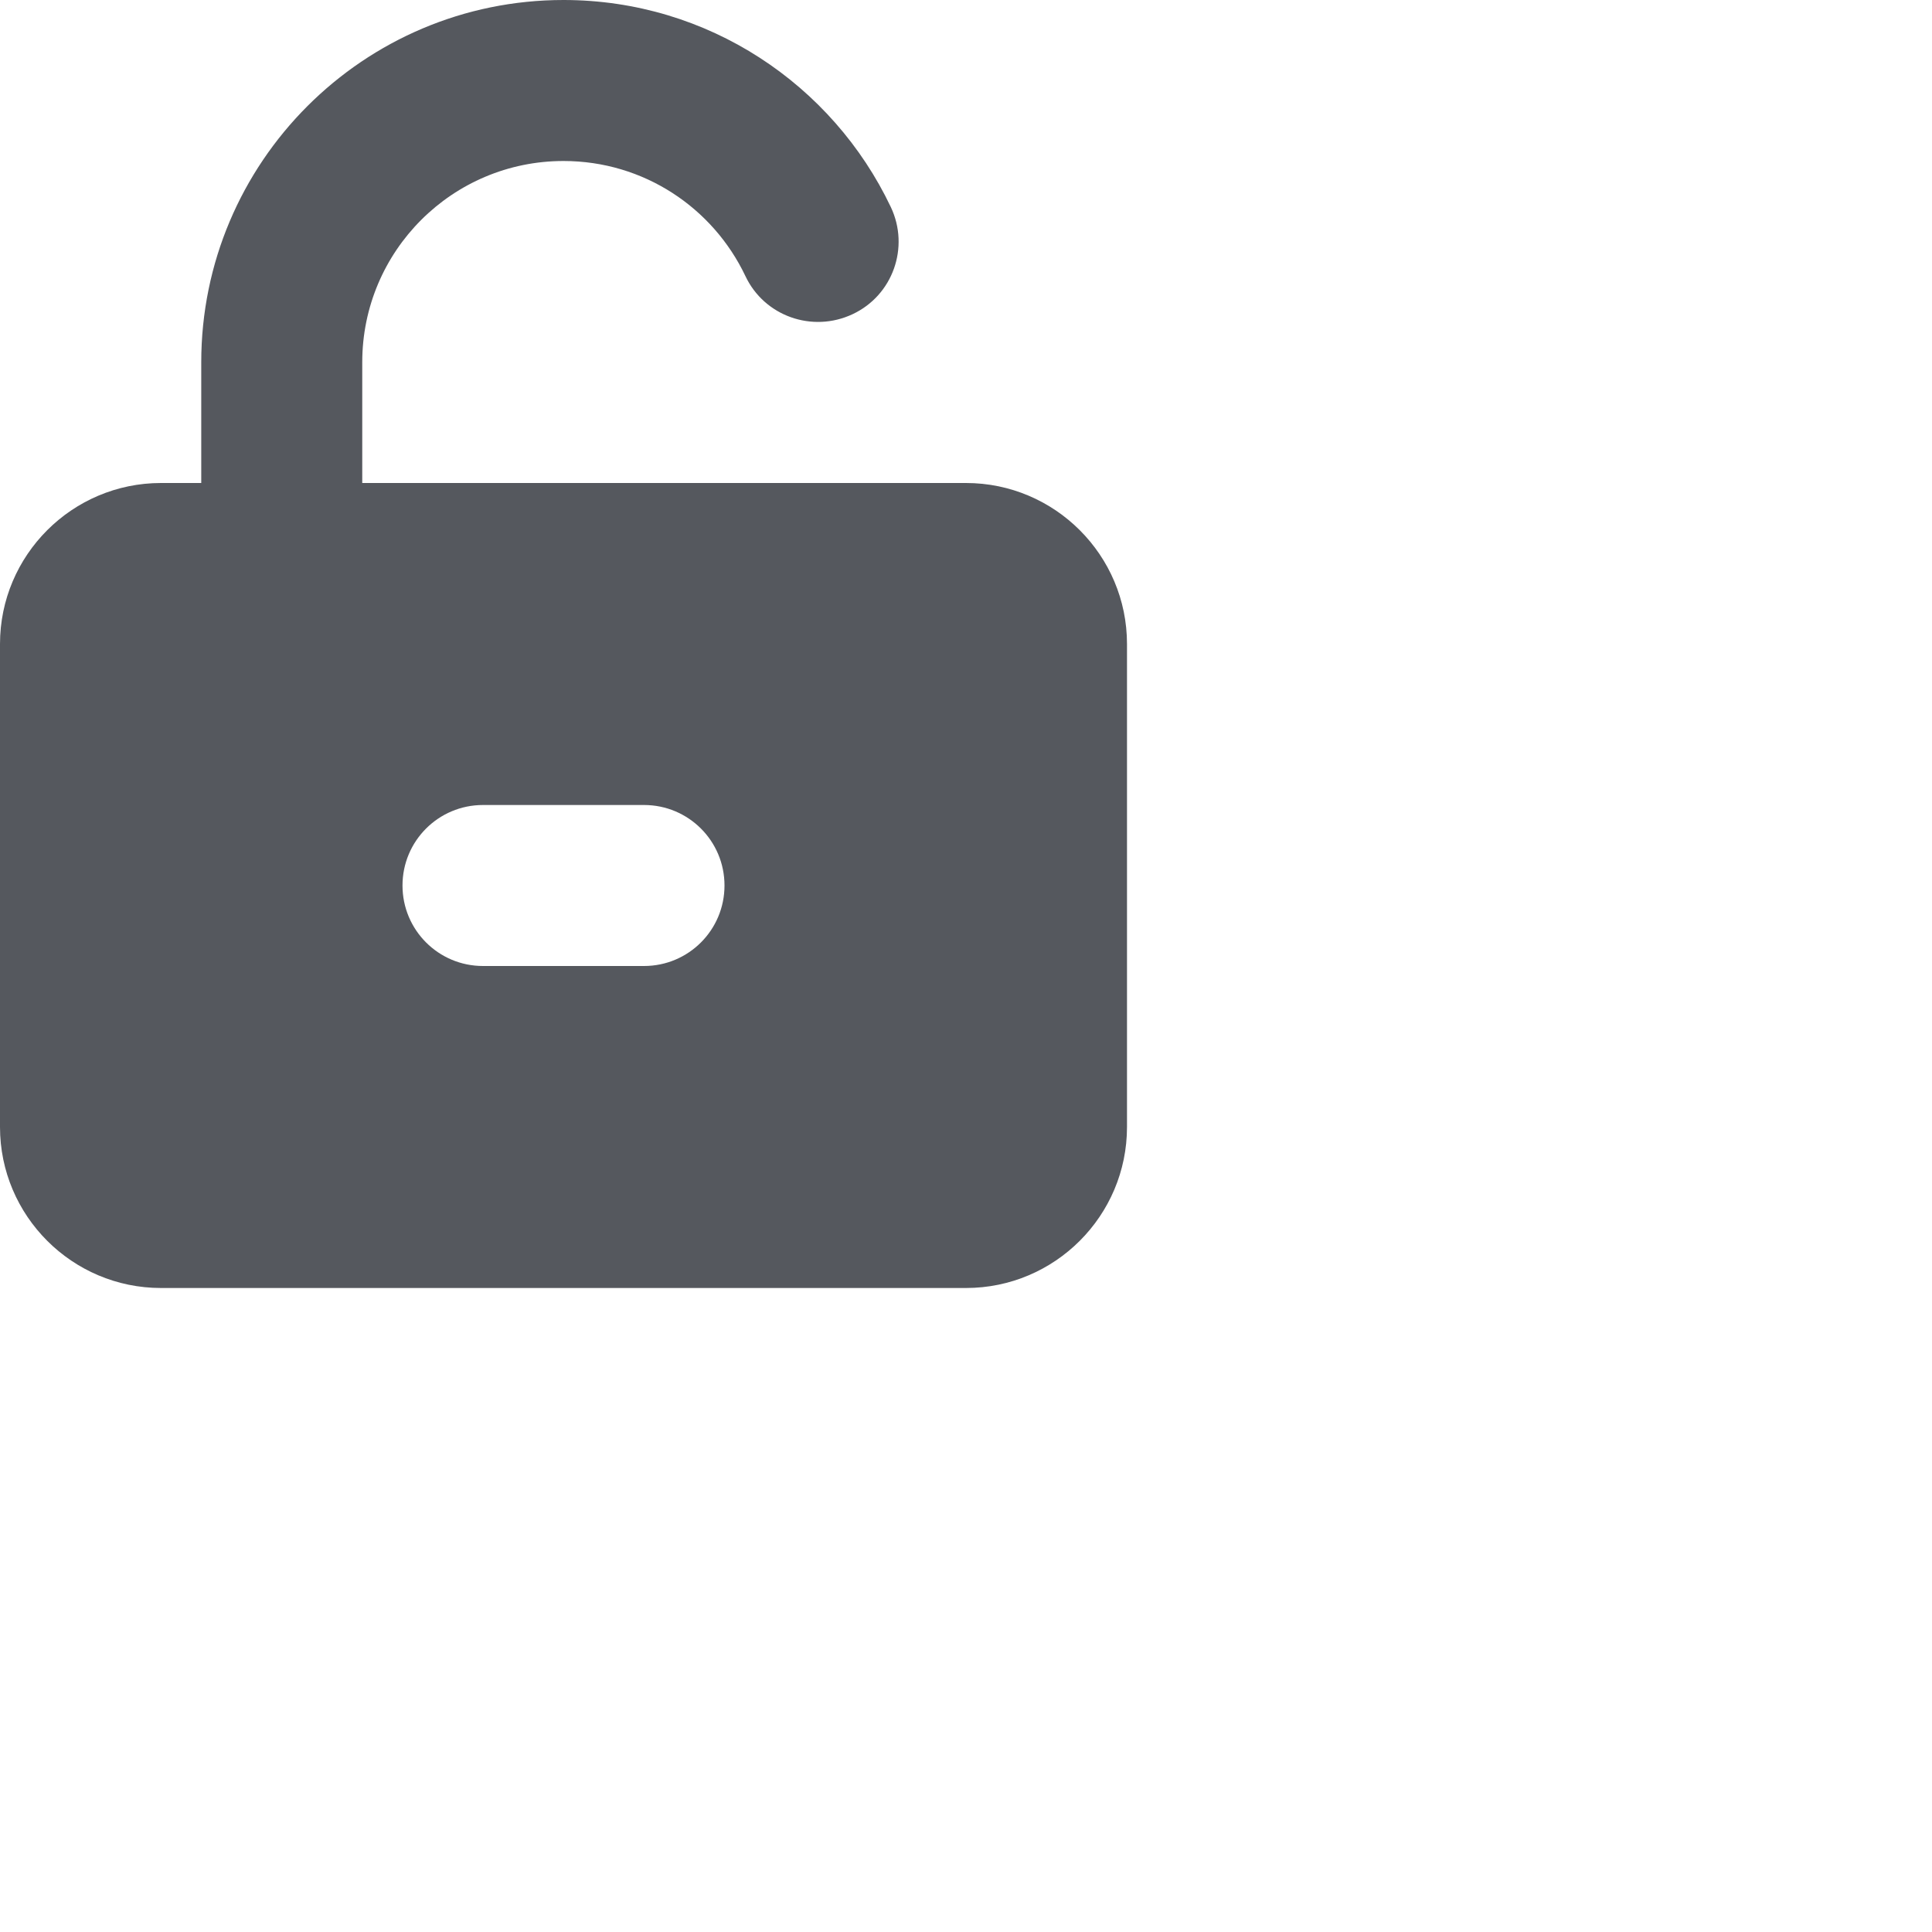
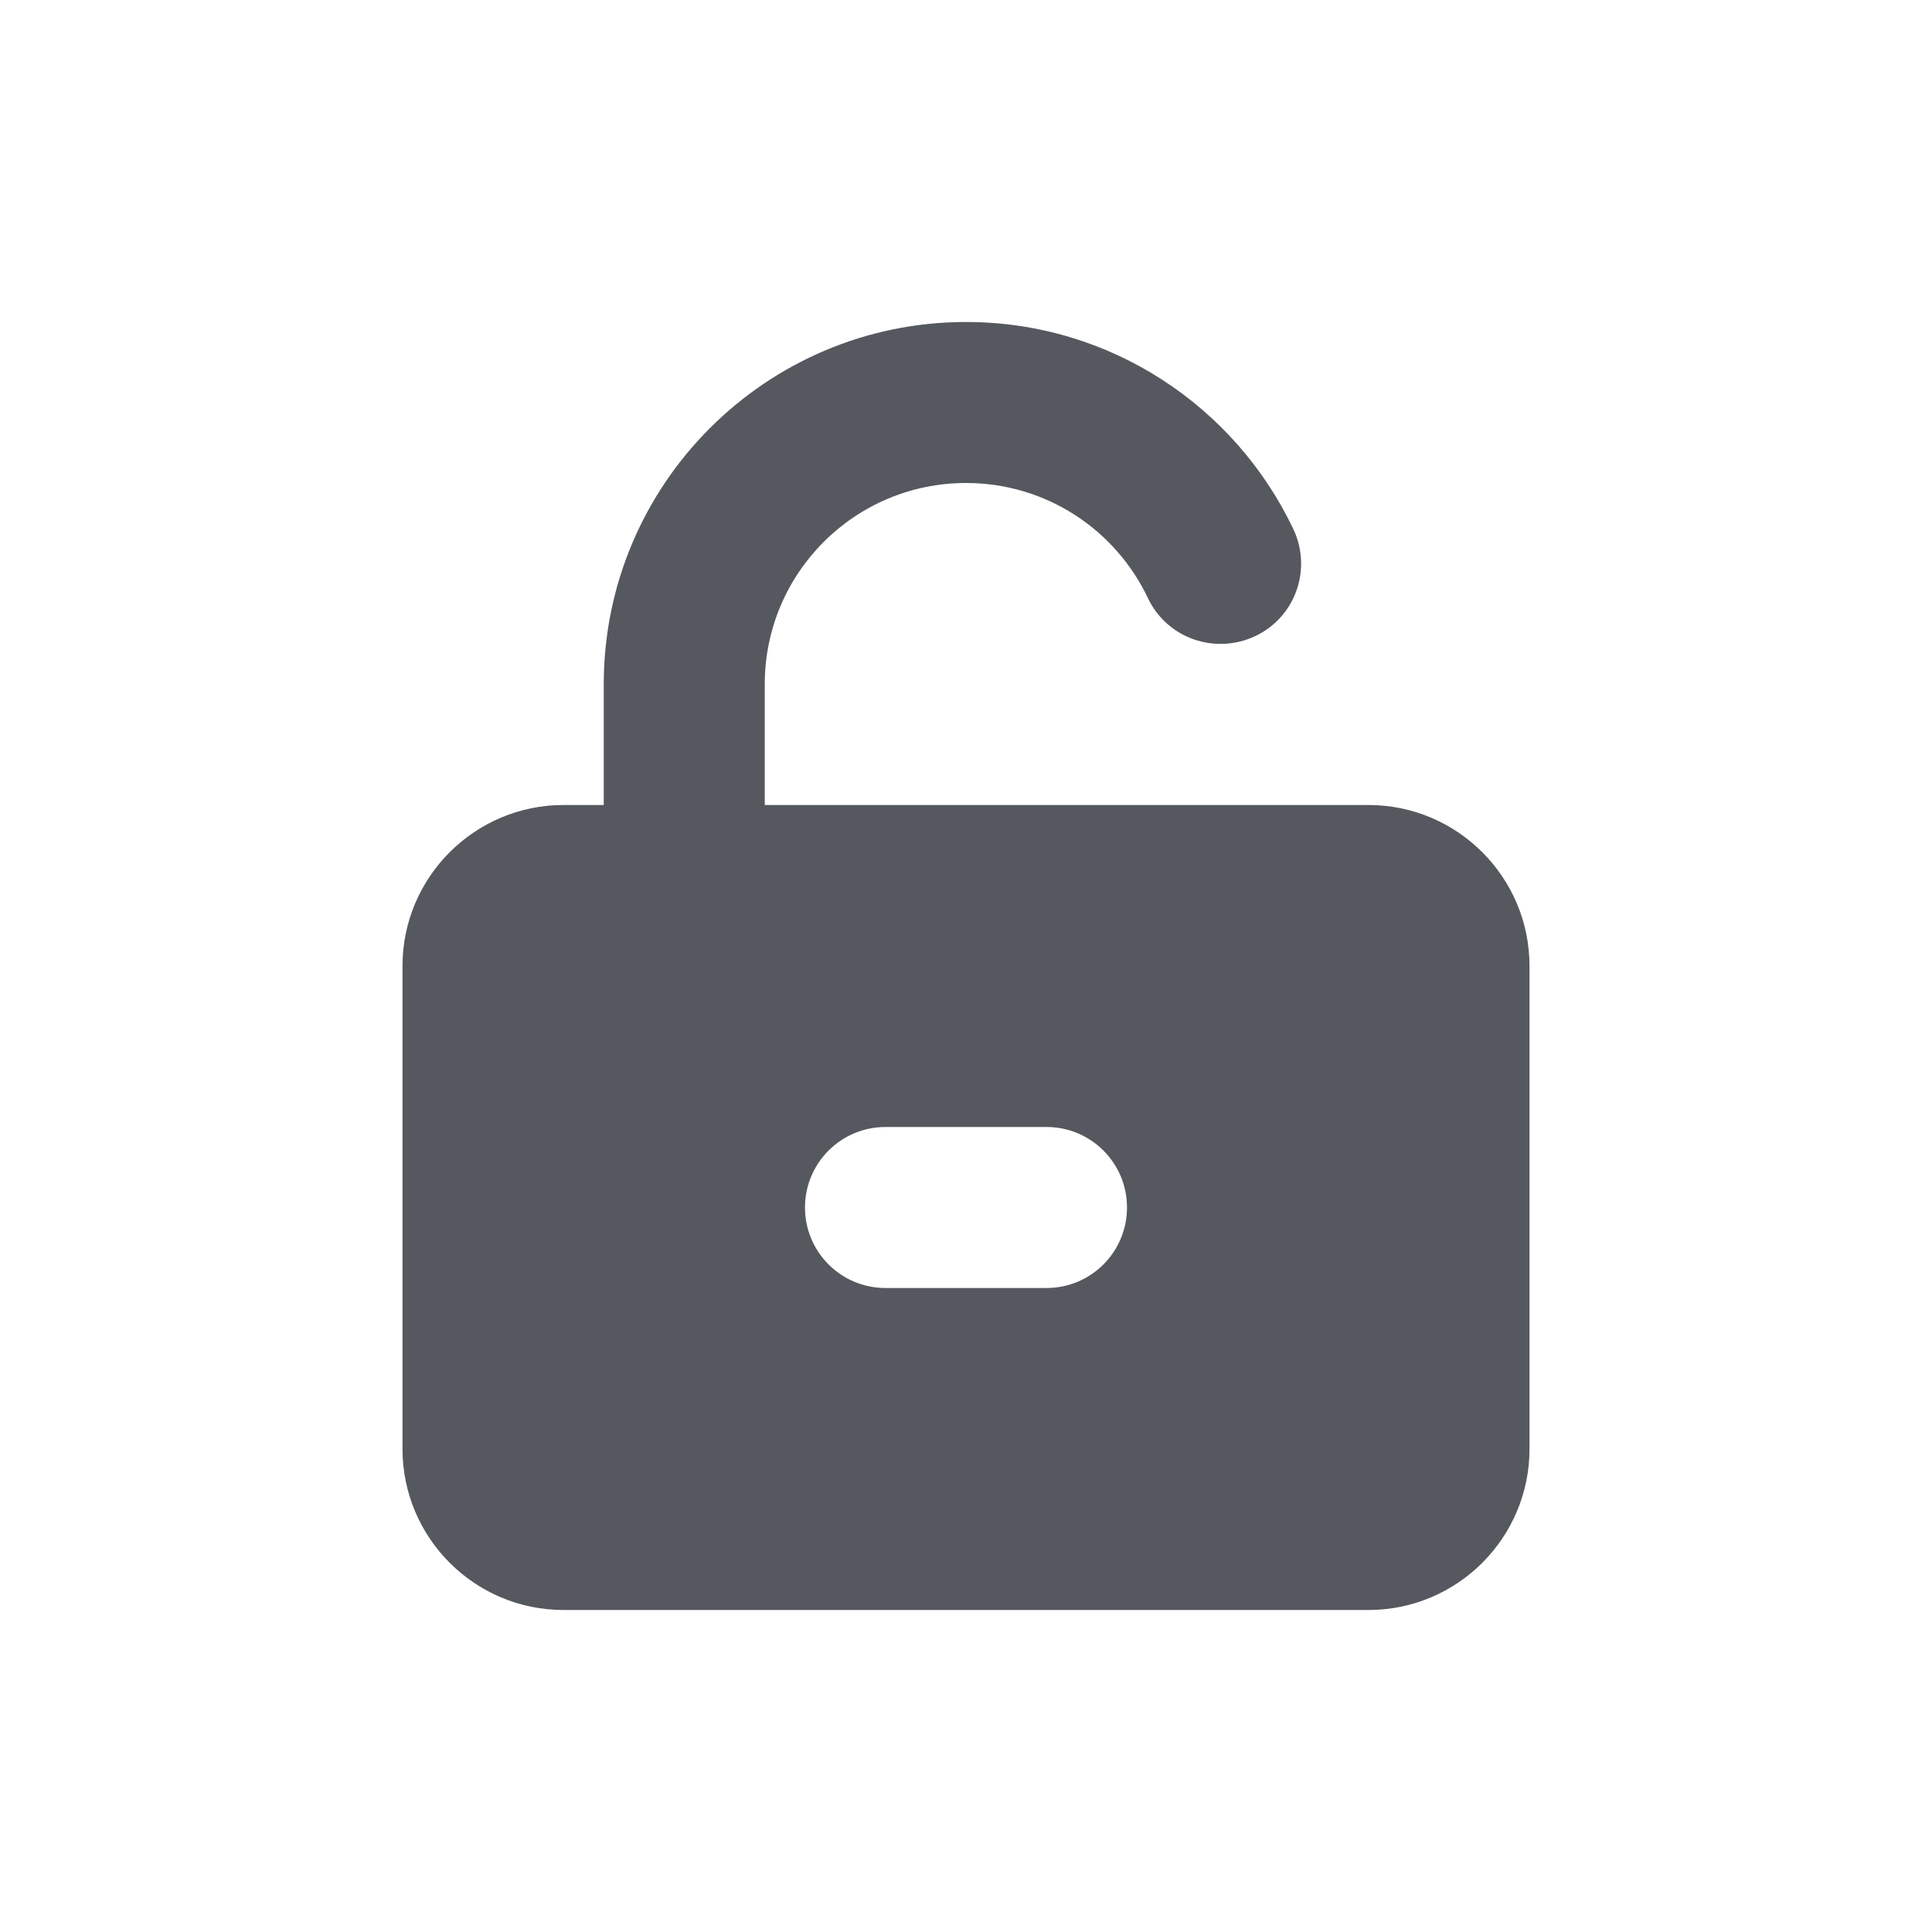
- <svg xmlns="http://www.w3.org/2000/svg" viewBox="0 0 24 24">
-   <path d="M7 2C5.619 2 4.5 3.119 4.5 4.5V6H12C13.103 6 14 6.897 14 8V14C14 15.103 13.103 16 12 16H2C0.897 16 0 15.103 0 14V8C0 6.897 0.897 6 2 6H2.5V4.5C2.5 2.016 4.516 0 7 0C8.797 0 10.344 1.053 11.066 2.572C11.303 3.072 11.091 3.669 10.591 3.903C10.091 4.138 9.494 3.928 9.259 3.428C8.856 2.581 7.997 2 7 2ZM8 12C8.553 12 9 11.553 9 11C9 10.447 8.553 10 8 10H6C5.447 10 5 10.447 5 11C5 11.553 5.447 12 6 12H8Z" fill="#55585E" />
+ <svg xmlns="http://www.w3.org/2000/svg" width="24" height="24" viewBox="0 0 24 24" fill="none">
+   <path d="M12 6C10.619 6 9.5 7.119 9.5 8.5V10H17C18.103 10 19 10.897 19 12V18C19 19.103 18.103 20 17 20H7C5.897 20 5 19.103 5 18V12C5 10.897 5.897 10 7 10H7.5V8.5C7.5 6.016 9.516 4 12 4C13.797 4 15.344 5.053 16.066 6.572C16.303 7.072 16.091 7.669 15.591 7.903C15.091 8.137 14.494 7.928 14.259 7.428C13.856 6.581 12.997 6 12 6ZM13 16C13.553 16 14 15.553 14 15C14 14.447 13.553 14 13 14H11C10.447 14 10 14.447 10 15C10 15.553 10.447 16 11 16H13Z" fill="#55585E" />
</svg>
